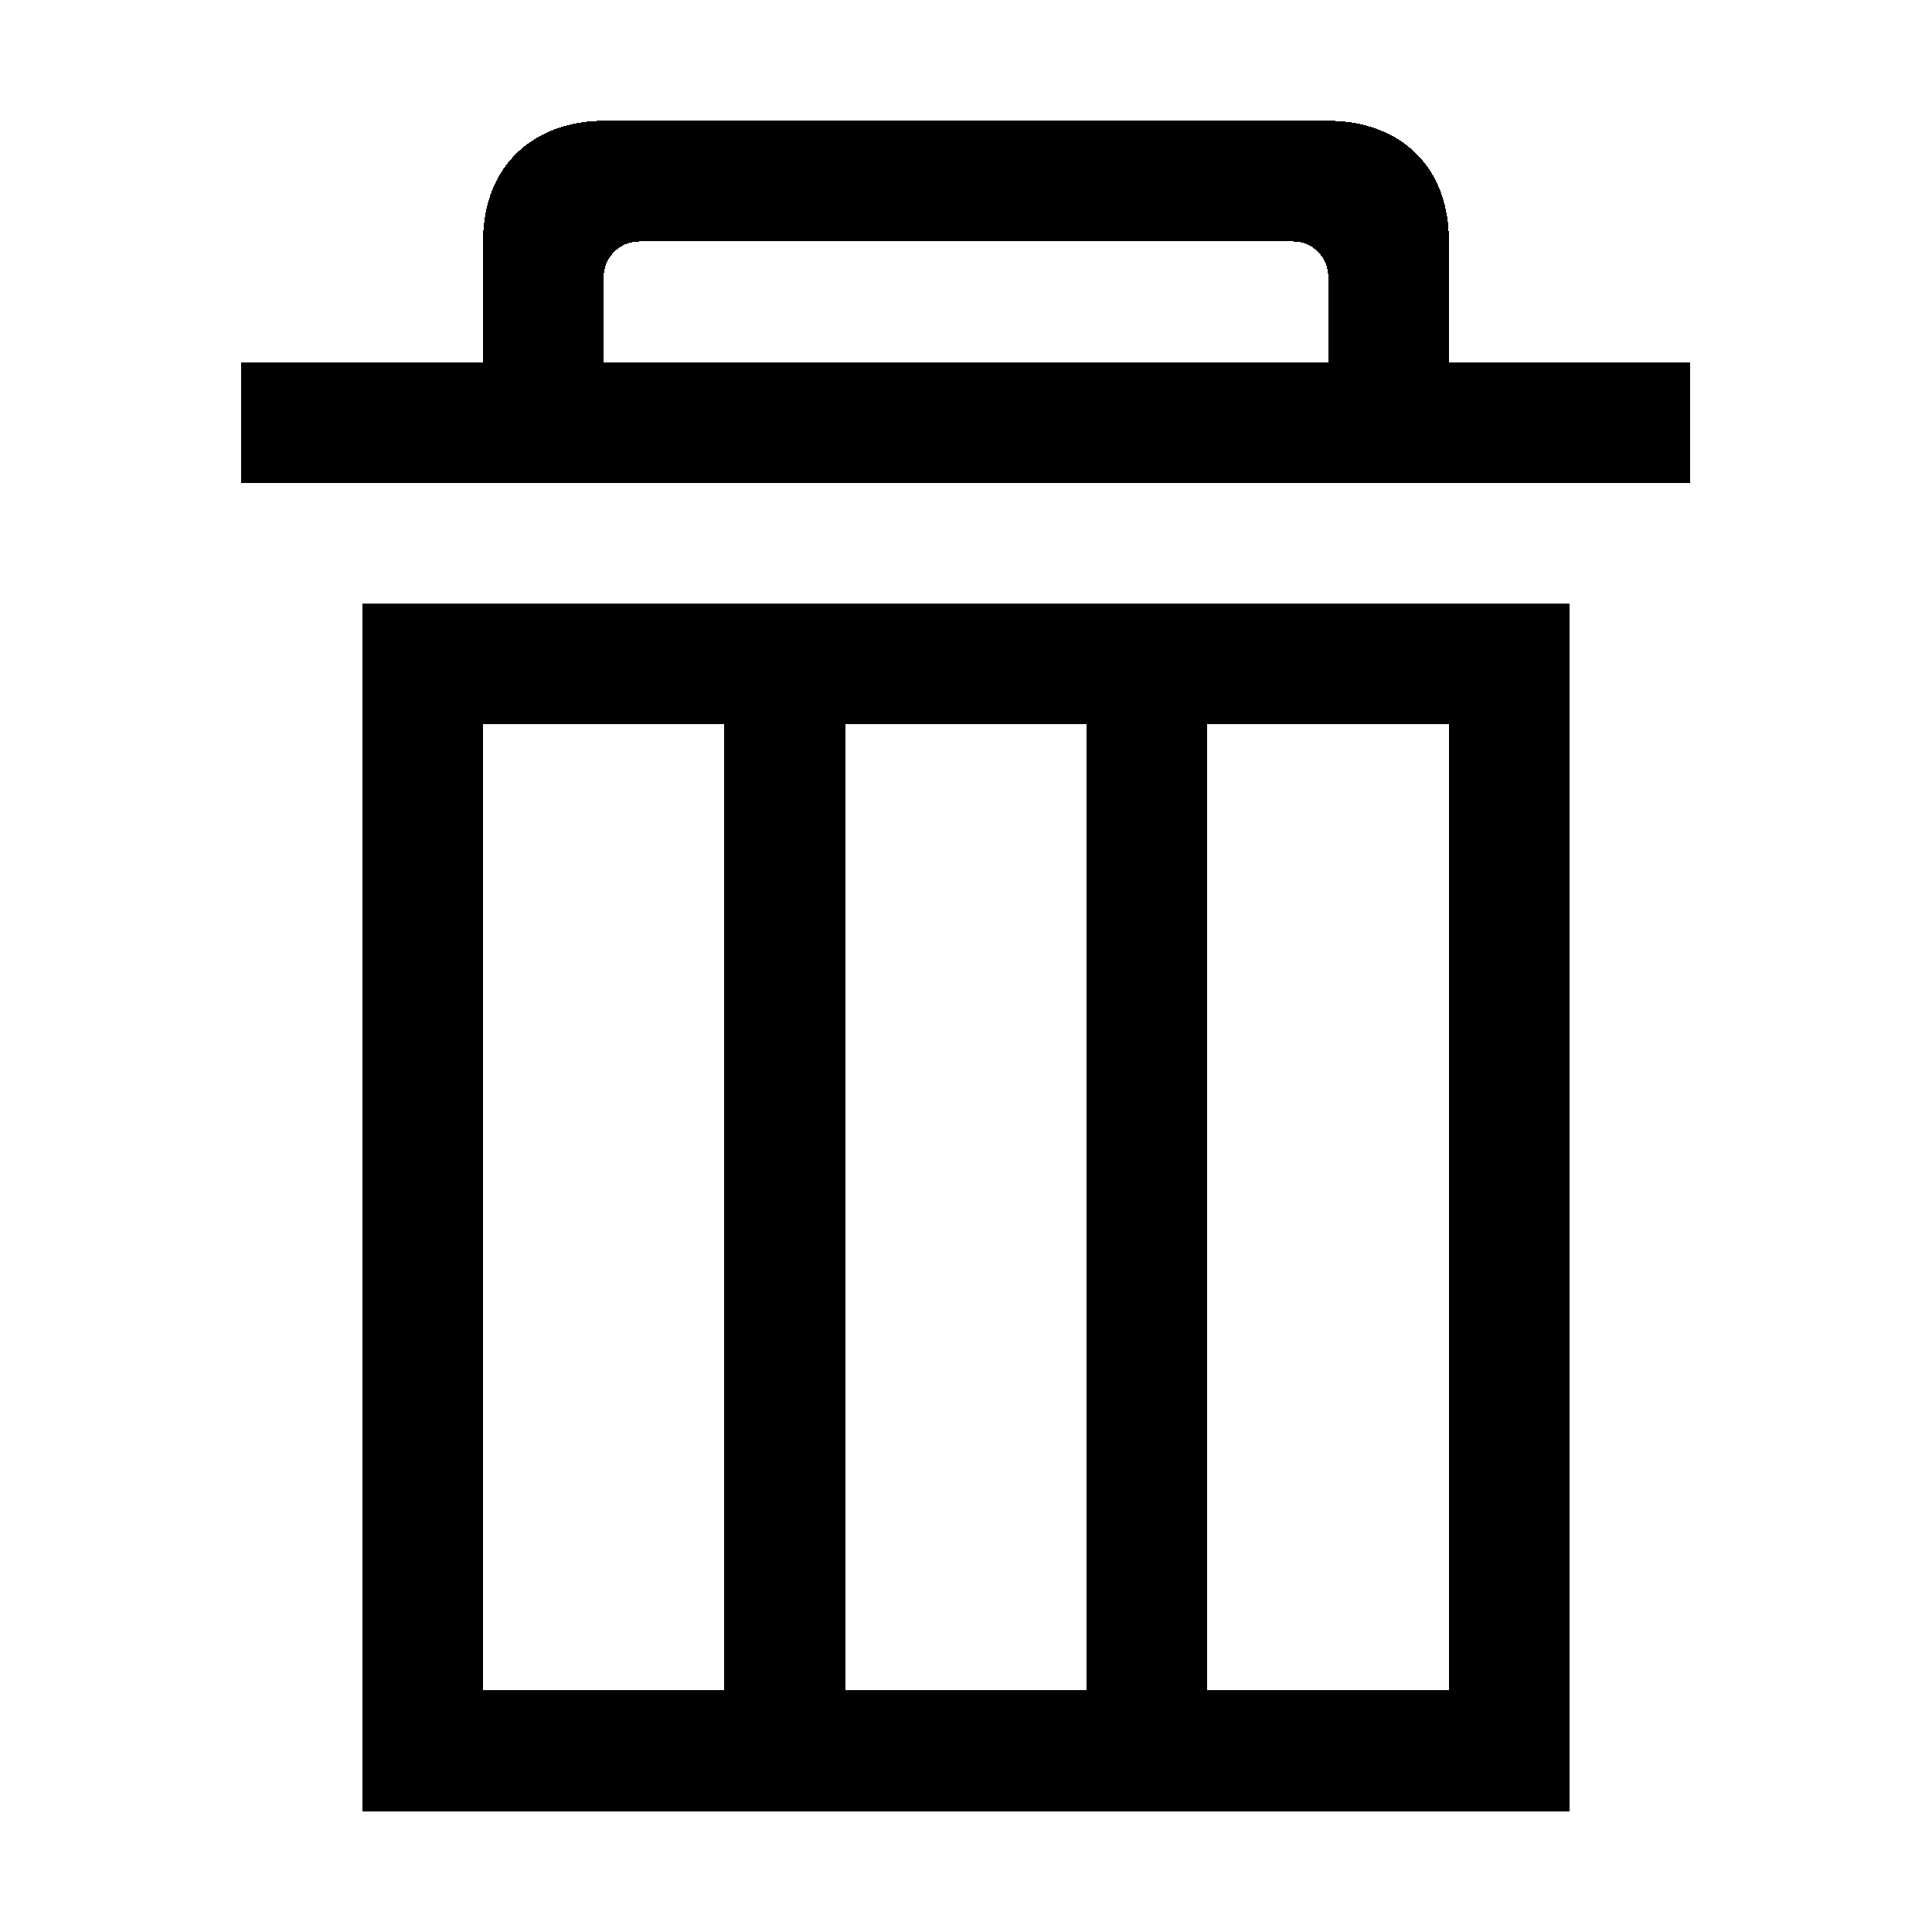
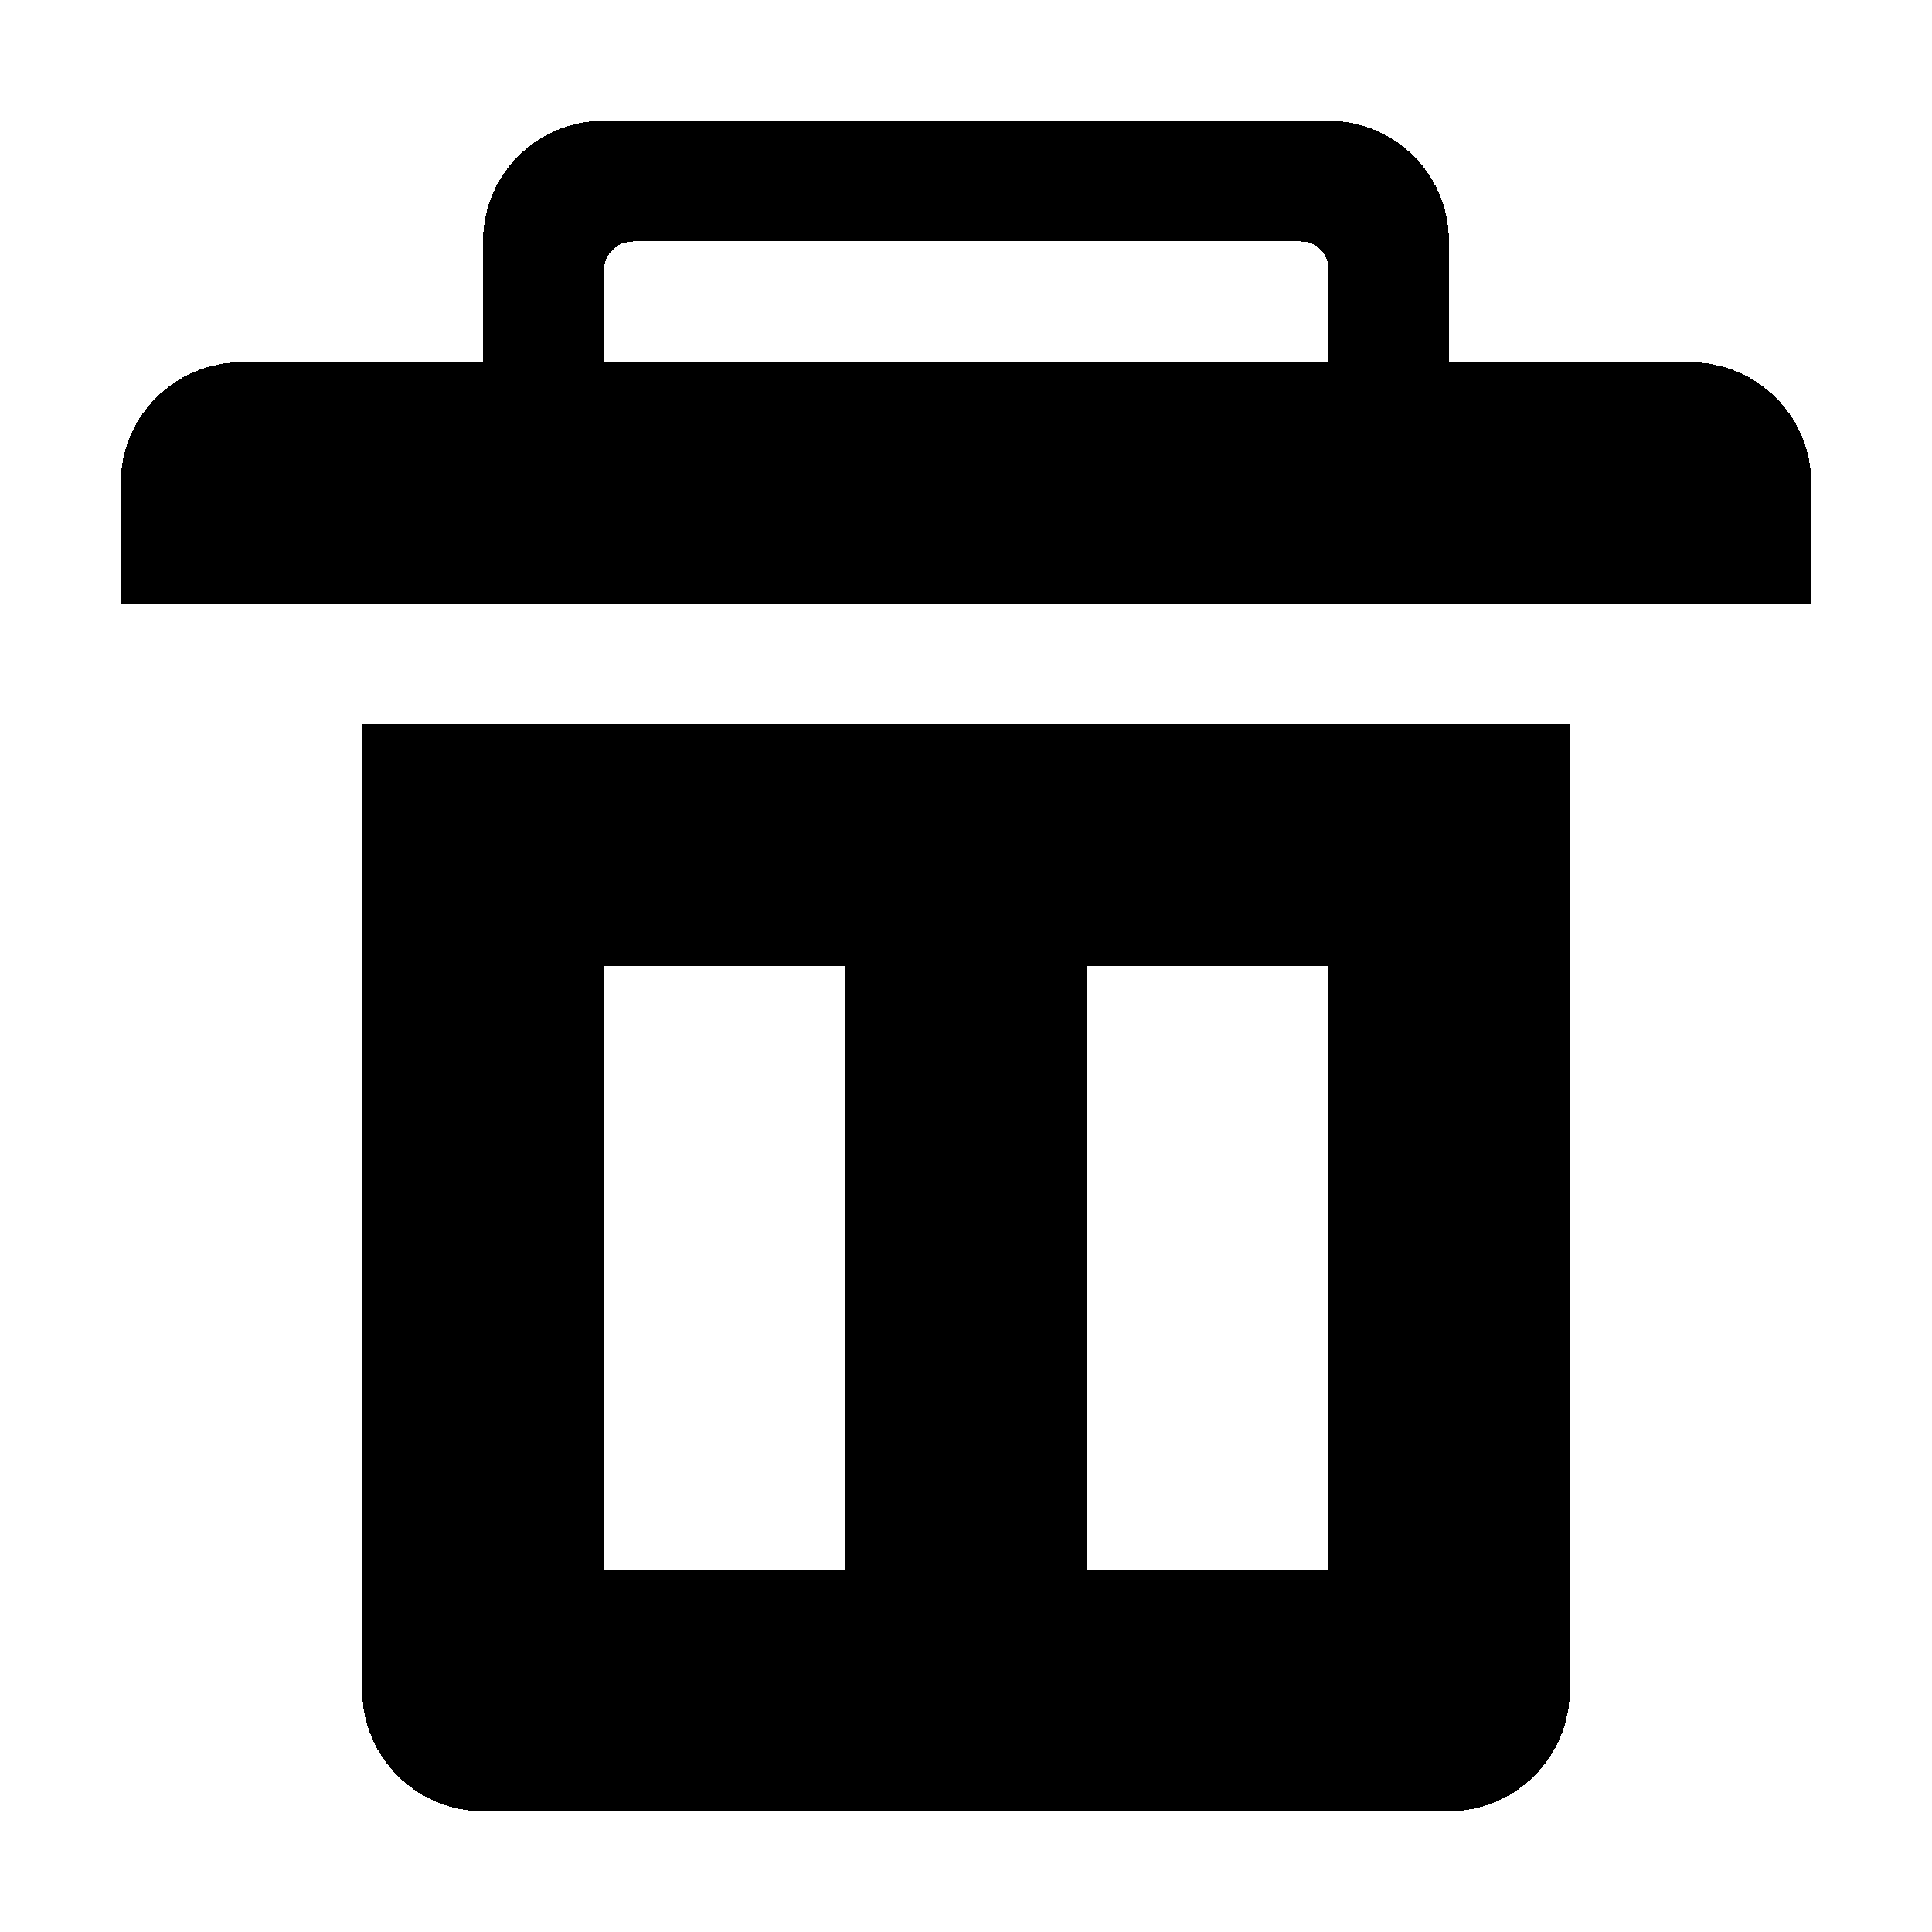
<svg xmlns="http://www.w3.org/2000/svg" xmlns:xlink="http://www.w3.org/1999/xlink" width="16" height="16" id="svg2" version="1.1" shape-rendering="crispEdges">
  <defs id="defs4">
    <linearGradient id="linearGradient5306">
      <stop style="stop-color:#ffffff;stop-opacity:0.099;" offset="0" id="stop5308" />
      <stop style="stop-color:#ffffff;stop-opacity:0;" offset="1" id="stop5310" />
    </linearGradient>
    <linearGradient id="linearGradient5290">
      <stop style="stop-color:#00ffff;stop-opacity:0.098;" offset="0" id="stop5292" />
      <stop id="stop6740" offset="0.5" style="stop-color:#00ff7f;stop-opacity:0.047;" />
      <stop style="stop-color:#00ff00;stop-opacity:0;" offset="1" id="stop5294" />
    </linearGradient>
    <linearGradient id="linearGradient5188">
      <stop style="stop-color:#64b5f6;stop-opacity:0.247;" offset="0" id="stop5198" />
      <stop style="stop-color:#64b5f6;stop-opacity:0;" offset="1" id="stop5192" />
    </linearGradient>
    <linearGradient id="linearGradient3975">
      <stop style="stop-color:#ff5555;stop-opacity:1;" offset="0" id="stop3977" />
    </linearGradient>
    <linearGradient id="linearGradient3969">
      <stop style="stop-color:#87cdde;stop-opacity:1;" offset="0" id="stop3971" />
    </linearGradient>
    <filter id="filter3945" x="0" y="6" width="1.2" style="color-interpolation-filters:sRGB">
      <feDiffuseLighting id="feDiffuseLighting3947" lighting-color="#fdfdfd" surfaceScale="121.495" diffuseConstant="28.448" />
    </filter>
    <filter id="filter3979" style="color-interpolation-filters:sRGB">
      <feFlood flood-opacity="0.2" flood-color="rgb(0,0,0)" result="flood" id="feFlood3981" />
      <feComposite in="flood" in2="SourceGraphic" operator="in" result="composite1" id="feComposite3983" />
      <feGaussianBlur stdDeviation="6" result="blur" id="feGaussianBlur3985" />
      <feOffset dx="0" dy="6" result="offset" id="feOffset3987" />
      <feComposite in="SourceGraphic" in2="offset" operator="over" result="fbSourceGraphic" id="feComposite3989" />
      <feColorMatrix result="fbSourceGraphicAlpha" in="fbSourceGraphic" values="0 0 0 -1 0 0 0 0 -1 0 0 0 0 -1 0 0 0 0 1 0" id="feColorMatrix3991" />
      <feFlood id="feFlood3993" flood-opacity="0.2" flood-color="rgb(0,0,0)" result="flood" in="fbSourceGraphic" />
      <feComposite id="feComposite3995" in2="fbSourceGraphic" in="flood" operator="in" result="composite1" />
      <feGaussianBlur id="feGaussianBlur3997" stdDeviation="6" result="blur" />
      <feOffset id="feOffset3999" dx="0" dy="6" result="offset" />
      <feComposite id="feComposite4001" in2="offset" in="fbSourceGraphic" operator="over" result="composite2" />
    </filter>
    <filter style="color-interpolation-filters:sRGB" id="filter3876">
      <feFlood flood-opacity="0.2" flood-color="rgb(0,0,0)" result="flood" id="feFlood3878" />
      <feComposite in="flood" in2="SourceGraphic" operator="in" result="composite1" id="feComposite3880" />
      <feGaussianBlur stdDeviation="6" result="blur" id="feGaussianBlur3882" />
      <feOffset dx="0" dy="6" result="offset" id="feOffset3884" />
      <feComposite in="SourceGraphic" in2="offset" operator="over" result="fbSourceGraphic" id="feComposite3886" />
      <feColorMatrix result="fbSourceGraphicAlpha" in="fbSourceGraphic" values="0 0 0 -1 0 0 0 0 -1 0 0 0 0 -1 0 0 0 0 1 0" id="feColorMatrix3888" />
      <feFlood id="feFlood3890" flood-opacity="0.397" flood-color="rgb(0,0,0)" result="flood" in="fbSourceGraphic" />
      <feComposite id="feComposite3892" in2="fbSourceGraphic" in="flood" operator="in" result="composite1" />
      <feGaussianBlur id="feGaussianBlur3894" stdDeviation="19.2" result="blur" />
      <feOffset id="feOffset3896" dx="0" dy="6" result="offset" />
      <feComposite id="feComposite3898" in2="offset" in="fbSourceGraphic" operator="over" result="fbSourceGraphic" />
      <feColorMatrix result="fbSourceGraphicAlpha" in="fbSourceGraphic" values="0 0 0 -1 0 0 0 0 -1 0 0 0 0 -1 0 0 0 0 1 0" id="feColorMatrix3900" />
      <feFlood id="feFlood3902" flood-opacity="0.8" flood-color="rgb(0,0,0)" result="flood" in="fbSourceGraphic" />
      <feComposite id="feComposite3904" in2="fbSourceGraphic" in="flood" operator="in" result="composite1" />
      <feGaussianBlur id="feGaussianBlur3906" stdDeviation="19.2" result="blur" />
      <feOffset id="feOffset3908" dx="0" dy="6" result="offset" />
      <feComposite id="feComposite3910" in2="offset" in="fbSourceGraphic" operator="over" result="fbSourceGraphic" />
      <feColorMatrix result="fbSourceGraphicAlpha" in="fbSourceGraphic" values="0 0 0 -1 0 0 0 0 -1 0 0 0 0 -1 0 0 0 0 1 0" id="feColorMatrix3912" />
      <feFlood id="feFlood3914" flood-opacity="0.8" flood-color="rgb(0,0,0)" result="flood" in="fbSourceGraphic" />
      <feComposite id="feComposite3916" in2="fbSourceGraphic" in="flood" operator="in" result="composite1" />
      <feGaussianBlur id="feGaussianBlur3918" stdDeviation="26.1" result="blur" />
      <feOffset id="feOffset3920" dx="0" dy="6" result="offset" />
      <feComposite id="feComposite3922" in2="offset" in="fbSourceGraphic" operator="over" result="fbSourceGraphic" />
      <feColorMatrix result="fbSourceGraphicAlpha" in="fbSourceGraphic" values="0 0 0 -1 0 0 0 0 -1 0 0 0 0 -1 0 0 0 0 1 0" id="feColorMatrix3924" />
      <feFlood id="feFlood3926" flood-opacity="0.8" flood-color="rgb(0,0,0)" result="flood" in="fbSourceGraphic" />
      <feComposite id="feComposite3928" in2="fbSourceGraphic" in="flood" operator="in" result="composite1" />
      <feGaussianBlur id="feGaussianBlur3930" stdDeviation="35.7" result="blur" />
      <feOffset id="feOffset3932" dx="0" dy="6" result="offset" />
      <feComposite id="feComposite3934" in2="offset" in="fbSourceGraphic" operator="over" result="fbSourceGraphic" />
      <feColorMatrix result="fbSourceGraphicAlpha" in="fbSourceGraphic" values="0 0 0 -1 0 0 0 0 -1 0 0 0 0 -1 0 0 0 0 1 0" id="feColorMatrix3936" />
      <feFlood id="feFlood3938" flood-opacity="0.8" flood-color="rgb(0,0,0)" result="flood" in="fbSourceGraphic" />
      <feComposite id="feComposite3940" in2="fbSourceGraphic" in="flood" operator="in" result="composite1" />
      <feGaussianBlur id="feGaussianBlur3942" stdDeviation="6" result="blur" />
      <feOffset id="feOffset3944" dx="0" dy="6" result="offset" />
      <feComposite id="feComposite3946" in2="offset" in="fbSourceGraphic" operator="over" result="fbSourceGraphic" />
      <feColorMatrix result="fbSourceGraphicAlpha" in="fbSourceGraphic" values="0 0 0 -1 0 0 0 0 -1 0 0 0 0 -1 0 0 0 0 1 0" id="feColorMatrix3948" />
      <feFlood id="feFlood3950" flood-opacity="0.8" flood-color="rgb(0,0,0)" result="flood" in="fbSourceGraphic" />
      <feComposite id="feComposite3952" in2="fbSourceGraphic" in="flood" operator="in" result="composite1" />
      <feGaussianBlur id="feGaussianBlur3954" stdDeviation="21.7" result="blur" />
      <feOffset id="feOffset3956" dx="0" dy="6" result="offset" />
      <feComposite id="feComposite3958" in2="offset" in="fbSourceGraphic" operator="over" result="fbSourceGraphic" />
      <feColorMatrix result="fbSourceGraphicAlpha" in="fbSourceGraphic" values="0 0 0 -1 0 0 0 0 -1 0 0 0 0 -1 0 0 0 0 1 0" id="feColorMatrix3960" />
      <feFlood id="feFlood3962" flood-opacity="0.8" flood-color="rgb(0,0,0)" result="flood" in="fbSourceGraphic" />
      <feComposite id="feComposite3964" in2="fbSourceGraphic" in="flood" operator="in" result="composite1" />
      <feGaussianBlur id="feGaussianBlur3966" stdDeviation="21.7" result="blur" />
      <feOffset id="feOffset3968" dx="0" dy="1.9" result="offset" />
      <feComposite id="feComposite3970" in2="offset" in="fbSourceGraphic" operator="over" result="fbSourceGraphic" />
      <feColorMatrix result="fbSourceGraphicAlpha" in="fbSourceGraphic" values="0 0 0 -1 0 0 0 0 -1 0 0 0 0 -1 0 0 0 0 1 0" id="feColorMatrix3972" />
      <feFlood id="feFlood3974" flood-opacity="0.8" flood-color="rgb(0,0,0)" result="flood" in="fbSourceGraphic" />
      <feComposite id="feComposite3976" in2="fbSourceGraphic" in="flood" operator="in" result="composite1" />
      <feGaussianBlur id="feGaussianBlur3978" stdDeviation="21.7" result="blur" />
      <feOffset id="feOffset3980" dx="3.6" dy="1.9" result="offset" />
      <feComposite id="feComposite3982" in2="offset" in="fbSourceGraphic" operator="over" result="fbSourceGraphic" />
      <feColorMatrix result="fbSourceGraphicAlpha" in="fbSourceGraphic" values="0 0 0 -1 0 0 0 0 -1 0 0 0 0 -1 0 0 0 0 1 0" id="feColorMatrix3984" />
      <feFlood id="feFlood3986" flood-opacity="0.8" flood-color="rgb(0,0,0)" result="flood" in="fbSourceGraphic" />
      <feComposite id="feComposite3988" in2="fbSourceGraphic" in="flood" operator="in" result="composite1" />
      <feGaussianBlur id="feGaussianBlur3990" stdDeviation="21.7" result="blur" />
      <feOffset id="feOffset3992" dx="9.6" dy="1.9" result="offset" />
      <feComposite id="feComposite3994" in2="offset" in="fbSourceGraphic" operator="over" result="fbSourceGraphic" />
      <feColorMatrix result="fbSourceGraphicAlpha" in="fbSourceGraphic" values="0 0 0 -1 0 0 0 0 -1 0 0 0 0 -1 0 0 0 0 1 0" id="feColorMatrix3996" />
      <feFlood id="feFlood3998" flood-opacity="0.8" flood-color="rgb(0,0,0)" result="flood" in="fbSourceGraphic" />
      <feComposite id="feComposite4000" in2="fbSourceGraphic" in="flood" operator="in" result="composite1" />
      <feGaussianBlur id="feGaussianBlur4002" stdDeviation="21.7" result="blur" />
      <feOffset id="feOffset4004" dx="1.2" dy="1.9" result="offset" />
      <feComposite id="feComposite4006" in2="offset" in="fbSourceGraphic" operator="over" result="fbSourceGraphic" />
      <feColorMatrix result="fbSourceGraphicAlpha" in="fbSourceGraphic" values="0 0 0 -1 0 0 0 0 -1 0 0 0 0 -1 0 0 0 0 1 0" id="feColorMatrix4008" />
      <feFlood id="feFlood4010" flood-opacity="0.8" flood-color="rgb(0,0,0)" result="flood" in="fbSourceGraphic" />
      <feComposite id="feComposite4012" in2="fbSourceGraphic" in="flood" operator="in" result="composite1" />
      <feGaussianBlur id="feGaussianBlur4014" stdDeviation="21.7" result="blur" />
      <feOffset id="feOffset4016" dx="-1.4" dy="1.9" result="offset" />
      <feComposite id="feComposite4018" in2="offset" in="fbSourceGraphic" operator="over" result="fbSourceGraphic" />
      <feColorMatrix result="fbSourceGraphicAlpha" in="fbSourceGraphic" values="0 0 0 -1 0 0 0 0 -1 0 0 0 0 -1 0 0 0 0 1 0" id="feColorMatrix4020" />
      <feFlood id="feFlood4022" flood-opacity="0.8" flood-color="rgb(0,0,0)" result="flood" in="fbSourceGraphic" />
      <feComposite id="feComposite4024" in2="fbSourceGraphic" in="flood" operator="in" result="composite1" />
      <feGaussianBlur id="feGaussianBlur4026" stdDeviation="21.7" result="blur" />
      <feOffset id="feOffset4028" dx="0.3" dy="1.9" result="offset" />
      <feComposite id="feComposite4030" in2="offset" in="fbSourceGraphic" operator="over" result="fbSourceGraphic" />
      <feColorMatrix result="fbSourceGraphicAlpha" in="fbSourceGraphic" values="0 0 0 -1 0 0 0 0 -1 0 0 0 0 -1 0 0 0 0 1 0" id="feColorMatrix4032" />
      <feFlood id="feFlood4034" flood-opacity="0.8" flood-color="rgb(0,0,0)" result="flood" in="fbSourceGraphic" />
      <feComposite id="feComposite4036" in2="fbSourceGraphic" in="flood" operator="in" result="composite1" />
      <feGaussianBlur id="feGaussianBlur4038" stdDeviation="21.7" result="blur" />
      <feOffset id="feOffset4040" dx="-8.04912e-16" dy="1.9" result="offset" />
      <feComposite id="feComposite4042" in2="offset" in="fbSourceGraphic" operator="over" result="fbSourceGraphic" />
      <feColorMatrix result="fbSourceGraphicAlpha" in="fbSourceGraphic" values="0 0 0 -1 0 0 0 0 -1 0 0 0 0 -1 0 0 0 0 1 0" id="feColorMatrix4044" />
      <feFlood id="feFlood4046" flood-opacity="0.8" flood-color="rgb(0,0,0)" result="flood" in="fbSourceGraphic" />
      <feComposite id="feComposite4048" in2="fbSourceGraphic" in="flood" operator="in" result="composite1" />
      <feGaussianBlur id="feGaussianBlur4050" stdDeviation="21.7" result="blur" />
      <feOffset id="feOffset4052" dx="-8.04912e-16" dy="3.6" result="offset" />
      <feComposite id="feComposite4054" in2="offset" in="fbSourceGraphic" operator="over" result="fbSourceGraphic" />
      <feColorMatrix result="fbSourceGraphicAlpha" in="fbSourceGraphic" values="0 0 0 -1 0 0 0 0 -1 0 0 0 0 -1 0 0 0 0 1 0" id="feColorMatrix4056" />
      <feFlood id="feFlood4058" flood-opacity="0.8" flood-color="rgb(0,0,0)" result="flood" in="fbSourceGraphic" />
      <feComposite id="feComposite4060" in2="fbSourceGraphic" in="flood" operator="in" result="composite1" />
      <feGaussianBlur id="feGaussianBlur4062" stdDeviation="6" result="blur" />
      <feOffset id="feOffset4064" dx="-8.04912e-16" dy="3.6" result="offset" />
      <feComposite id="feComposite4066" in2="offset" in="fbSourceGraphic" operator="over" result="fbSourceGraphic" />
      <feColorMatrix result="fbSourceGraphicAlpha" in="fbSourceGraphic" values="0 0 0 -1 0 0 0 0 -1 0 0 0 0 -1 0 0 0 0 1 0" id="feColorMatrix4080" />
      <feFlood id="feFlood4082" flood-opacity="0.8" flood-color="rgb(0,0,0)" result="flood" in="fbSourceGraphic" />
      <feComposite id="feComposite4084" in2="fbSourceGraphic" in="flood" operator="in" result="composite1" />
      <feGaussianBlur id="feGaussianBlur4086" stdDeviation="6" result="blur" />
      <feOffset id="feOffset4088" dx="-8.04912e-16" dy="3.6" result="offset" />
      <feComposite id="feComposite4090" in2="offset" in="fbSourceGraphic" operator="over" result="fbSourceGraphic" />
      <feColorMatrix result="fbSourceGraphicAlpha" in="fbSourceGraphic" values="0 0 0 -1 0 0 0 0 -1 0 0 0 0 -1 0 0 0 0 1 0" id="feColorMatrix4092" />
      <feFlood id="feFlood4094" flood-opacity="0.8" flood-color="rgb(0,0,0)" result="flood" in="fbSourceGraphic" />
      <feComposite id="feComposite4096" in2="fbSourceGraphic" in="flood" operator="in" result="composite1" />
      <feGaussianBlur id="feGaussianBlur4098" stdDeviation="6" result="blur" />
      <feOffset id="feOffset4100" dx="-8.04912e-16" dy="7.7" result="offset" />
      <feComposite id="feComposite4102" in2="offset" in="fbSourceGraphic" operator="over" result="fbSourceGraphic" />
      <feColorMatrix result="fbSourceGraphicAlpha" in="fbSourceGraphic" values="0 0 0 -1 0 0 0 0 -1 0 0 0 0 -1 0 0 0 0 1 0" id="feColorMatrix4104" />
      <feFlood id="feFlood4106" flood-opacity="0.8" flood-color="rgb(0,0,0)" result="flood" in="fbSourceGraphic" />
      <feComposite id="feComposite4108" in2="fbSourceGraphic" in="flood" operator="in" result="composite1" />
      <feGaussianBlur id="feGaussianBlur4110" stdDeviation="6" result="blur" />
      <feOffset id="feOffset4112" dx="-8.04912e-16" dy="11.6" result="offset" />
      <feComposite id="feComposite4114" in2="offset" in="fbSourceGraphic" operator="over" result="fbSourceGraphic" />
      <feColorMatrix result="fbSourceGraphicAlpha" in="fbSourceGraphic" values="0 0 0 -1 0 0 0 0 -1 0 0 0 0 -1 0 0 0 0 1 0" id="feColorMatrix4116" />
      <feFlood id="feFlood4118" flood-opacity="0.5" flood-color="rgb(0,0,0)" result="flood" in="fbSourceGraphic" />
      <feComposite id="feComposite4120" in2="fbSourceGraphic" in="flood" operator="in" result="composite1" />
      <feGaussianBlur id="feGaussianBlur4122" stdDeviation="6" result="blur" />
      <feOffset id="feOffset4124" dx="-8.04912e-16" dy="11.6" result="offset" />
      <feComposite id="feComposite4126" in2="offset" in="fbSourceGraphic" operator="over" result="fbSourceGraphic" />
      <feColorMatrix result="fbSourceGraphicAlpha" in="fbSourceGraphic" values="0 0 0 -1 0 0 0 0 -1 0 0 0 0 -1 0 0 0 0 1 0" id="feColorMatrix4128" />
      <feFlood id="feFlood4130" flood-opacity="0.3" flood-color="rgb(0,0,0)" result="flood" in="fbSourceGraphic" />
      <feComposite id="feComposite4132" in2="fbSourceGraphic" in="flood" operator="in" result="composite1" />
      <feGaussianBlur id="feGaussianBlur4134" stdDeviation="6" result="blur" />
      <feOffset id="feOffset4136" dx="-8.04912e-16" dy="11.6" result="offset" />
      <feComposite id="feComposite4138" in2="offset" in="fbSourceGraphic" operator="over" result="fbSourceGraphic" />
      <feColorMatrix result="fbSourceGraphicAlpha" in="fbSourceGraphic" values="0 0 0 -1 0 0 0 0 -1 0 0 0 0 -1 0 0 0 0 1 0" id="feColorMatrix4140" />
      <feFlood id="feFlood4142" flood-opacity="0.2" flood-color="rgb(0,0,0)" result="flood" in="fbSourceGraphic" />
      <feComposite id="feComposite4144" in2="fbSourceGraphic" in="flood" operator="in" result="composite1" />
      <feGaussianBlur id="feGaussianBlur4146" stdDeviation="6" result="blur" />
      <feOffset id="feOffset4148" dx="-8.04912e-16" dy="11.6" result="offset" />
      <feComposite id="feComposite4150" in2="offset" in="fbSourceGraphic" operator="over" result="fbSourceGraphic" />
      <feColorMatrix result="fbSourceGraphicAlpha" in="fbSourceGraphic" values="0 0 0 -1 0 0 0 0 -1 0 0 0 0 -1 0 0 0 0 1 0" id="feColorMatrix4152" />
      <feFlood id="feFlood4154" flood-opacity="0.2" flood-color="rgb(0,0,0)" result="flood" in="fbSourceGraphic" />
      <feComposite id="feComposite4156" in2="fbSourceGraphic" in="flood" operator="in" result="composite1" />
      <feGaussianBlur id="feGaussianBlur4158" stdDeviation="6" result="blur" />
      <feOffset id="feOffset4160" dx="-8.04912e-16" dy="11.6" result="offset" />
      <feComposite id="feComposite4162" in2="offset" in="fbSourceGraphic" operator="over" result="fbSourceGraphic" />
      <feColorMatrix result="fbSourceGraphicAlpha" in="fbSourceGraphic" values="0 0 0 -1 0 0 0 0 -1 0 0 0 0 -1 0 0 0 0 1 0" id="feColorMatrix4164" />
      <feFlood id="feFlood4166" flood-opacity="0.2" flood-color="rgb(0,0,0)" result="flood" in="fbSourceGraphic" />
      <feComposite id="feComposite4168" in2="fbSourceGraphic" in="flood" operator="in" result="composite1" />
      <feGaussianBlur id="feGaussianBlur4170" stdDeviation="6" result="blur" />
      <feOffset id="feOffset4172" dx="-8.04912e-16" dy="6" result="offset" />
      <feComposite id="feComposite4174" in2="offset" in="fbSourceGraphic" operator="over" result="composite2" />
    </filter>
    <filter id="filter4522" style="color-interpolation-filters:sRGB">
      <feGaussianBlur stdDeviation="3" id="feGaussianBlur4524" />
      <feColorMatrix result="fbSourceGraphic" values="1 0 0 0 0 0 1 0 0 0 0 0 1 0 0 0 0 0 6 -2.5 " id="feColorMatrix4526" />
    </filter>
    <filter id="filter4576" style="color-interpolation-filters:sRGB">
      <feGaussianBlur stdDeviation="3" id="feGaussianBlur4578" />
      <feColorMatrix result="fbSourceGraphic" values="1 0 0 0 0 0 1 0 0 0 0 0 1 0 0 0 0 0 6 -2.5 " id="feColorMatrix4580" />
    </filter>
    <filter id="filter4576-0" style="color-interpolation-filters:sRGB">
      <feGaussianBlur stdDeviation="3" id="feGaussianBlur4578-8" />
      <feColorMatrix result="fbSourceGraphic" values="1 0 0 0 0 0 1 0 0 0 0 0 1 0 0 0 0 0 6 -2.5 " id="feColorMatrix4580-0" />
    </filter>
    <filter id="filter4576-0-0" style="color-interpolation-filters:sRGB">
      <feGaussianBlur stdDeviation="3" id="feGaussianBlur4578-8-5" />
      <feColorMatrix result="fbSourceGraphic" values="1 0 0 0 0 0 1 0 0 0 0 0 1 0 0 0 0 0 6 -2.5 " id="feColorMatrix4580-0-2" />
    </filter>
    <filter id="filter4576-0-0-4" style="color-interpolation-filters:sRGB">
      <feGaussianBlur stdDeviation="3" id="feGaussianBlur4578-8-5-2" />
      <feColorMatrix result="fbSourceGraphic" values="1 0 0 0 0 0 1 0 0 0 0 0 1 0 0 0 0 0 6 -2.5 " id="feColorMatrix4580-0-2-7" />
    </filter>
    <radialGradient xlink:href="#linearGradient5306" id="radialGradient5296" cx="9" cy="1032.112" fx="9" fy="1032.112" r="10.125" gradientUnits="userSpaceOnUse" gradientTransform="matrix(1.944444,0,0,1.944447,-13.5625,-977.5881)" />
    <linearGradient xlink:href="#linearGradient5306" id="linearGradient5312" x1="-15.75" y1="1029.3" x2="23.625" y2="1029.3" gradientUnits="userSpaceOnUse" />
    <linearGradient id="linearGradient3783-1">
      <stop id="stop3785-2" offset="0" style="stop-color:#1e94d3;stop-opacity:1;" />
      <stop style="stop-color:#1e94d3;stop-opacity:1;" offset="1" id="stop3803-6" />
    </linearGradient>
    <linearGradient gradientUnits="userSpaceOnUse" y2="50" x2="30" y1="90" x1="-10" id="linearGradient3827-7" xlink:href="#linearGradient3783-1" />
    <linearGradient gradientUnits="userSpaceOnUse" y2="50" x2="30" y1="90" x1="-10" id="linearGradient3827" xlink:href="#linearGradient3783" />
    <linearGradient id="linearGradient3783">
      <stop id="stop3785" offset="0" style="stop-color:#1e94d3;stop-opacity:1;" />
      <stop style="stop-color:#1e94d3;stop-opacity:1;" offset="1" id="stop3803" />
    </linearGradient>
    <linearGradient id="linearGradient3821">
      <stop id="stop3823" offset="0" style="stop-color:#37aee2;stop-opacity:1;" />
      <stop id="stop3825" offset="1" style="stop-color:#1e96c8;stop-opacity:1;" />
    </linearGradient>
    <linearGradient id="linearGradient3829">
      <stop style="stop-color:#1f96d4;stop-opacity:1;" offset="0" id="stop3831" />
      <stop style="stop-color:#37aee2;stop-opacity:1;" offset="1" id="stop3833" />
    </linearGradient>
    <linearGradient id="linearGradient3877">
      <stop id="stop3879" offset="0" style="stop-color:#eff7fc;stop-opacity:1;" />
      <stop id="stop3881" offset="1" style="stop-color:#ffffff;stop-opacity:1;" />
    </linearGradient>
    <linearGradient id="linearGradient3689">
      <stop id="stop3691" offset="0" style="stop-color:#f68000;stop-opacity:1;" />
      <stop id="stop3693" offset="1" style="stop-color:#fd9800;stop-opacity:1;" />
    </linearGradient>
    <linearGradient id="linearGradient3675">
      <stop id="stop3677" offset="0" style="stop-color:#ffb900;stop-opacity:1;" />
      <stop id="stop3679" offset="1" style="stop-color:#ffd76b;stop-opacity:1;" />
    </linearGradient>
    <linearGradient y2="463.262" x2="412.23" y1="461.921" x1="-113.893" gradientUnits="userSpaceOnUse" id="linearGradient3840" xlink:href="#linearGradient3675" />
    <linearGradient id="linearGradient3634">
      <stop style="stop-color:#7a8288;stop-opacity:1;" offset="0" id="stop3636" />
      <stop id="stop3638" offset="0.076" style="stop-color:#9fa3a7;stop-opacity:1;" />
      <stop style="stop-color:#7d858b;stop-opacity:1;" offset="1" id="stop3640" />
    </linearGradient>
    <linearGradient y2="12.703" x2="151.346" y1="-0.642" x1="107.209" gradientTransform="matrix(0.2822222,0,0,0.2822222,-0.1398399,-0.01181449)" gradientUnits="userSpaceOnUse" id="linearGradient3838" xlink:href="#linearGradient3634" />
    <linearGradient id="linearGradient3712">
      <stop id="stop3714" offset="0" style="stop-color:#a1abb2;stop-opacity:1;" />
      <stop style="stop-color:#eaeced;stop-opacity:1;" offset="0.148" id="stop3720" />
      <stop id="stop3716" offset="1" style="stop-color:#c6ccd0;stop-opacity:1;" />
    </linearGradient>
    <linearGradient y2="27.389" x2="164.759" y1="12.641" x1="104.886" gradientUnits="userSpaceOnUse" id="linearGradient3836" xlink:href="#linearGradient3712" />
    <linearGradient id="linearGradient3702">
      <stop id="stop3704" offset="0" style="stop-color:#7a8288;stop-opacity:1;" />
      <stop style="stop-color:#9fa3a7;stop-opacity:1;" offset="0.529" id="stop3710" />
      <stop id="stop3706" offset="1" style="stop-color:#7d858b;stop-opacity:1;" />
    </linearGradient>
    <linearGradient y2="268.415" x2="334.031" y1="252.484" x1="18.875" gradientUnits="userSpaceOnUse" id="linearGradient3834" xlink:href="#linearGradient3702" />
    <linearGradient id="linearGradient3626">
      <stop style="stop-color:#a1abb2;stop-opacity:1;" offset="0" id="stop3628" />
      <stop id="stop3630" offset="0.083" style="stop-color:#eaeced;stop-opacity:1;" />
      <stop style="stop-color:#c6ccd0;stop-opacity:1;" offset="1" id="stop3632" />
    </linearGradient>
    <linearGradient y2="290.7" x2="278.432" y1="228.6" x1="44.104" gradientUnits="userSpaceOnUse" id="linearGradient3832" xlink:href="#linearGradient3626" />
    <linearGradient id="linearGradient3646">
      <stop id="stop3648" offset="0" style="stop-color:#f48200;stop-opacity:0;" />
      <stop style="stop-color:#f48200;stop-opacity:0.728;" offset="0.589" id="stop3654" />
      <stop id="stop3658" offset="0.816" style="stop-color:#cc5f00;stop-opacity:1;" />
      <stop id="stop3650" offset="1" style="stop-color:#a43d00;stop-opacity:1;" />
    </linearGradient>
    <linearGradient y2="55.356" x2="261.622" y1="70.105" x1="115.202" gradientUnits="userSpaceOnUse" id="linearGradient3830" xlink:href="#linearGradient3646" />
    <linearGradient id="linearGradient3668">
      <stop style="stop-color:#9b4400;stop-opacity:1;" offset="0" id="stop3670" />
      <stop style="stop-color:#e56300;stop-opacity:1;" offset="1" id="stop3672" />
    </linearGradient>
    <linearGradient y2="108.988" x2="93.522" y1="102.284" x1="64.751" gradientUnits="userSpaceOnUse" id="linearGradient3828" xlink:href="#linearGradient3668" />
    <linearGradient id="linearGradient3649">
      <stop id="stop3651" offset="0" style="stop-color:#e26400;stop-opacity:1;" />
      <stop id="stop3653" offset="1" style="stop-color:#ffb900;stop-opacity:1;" />
    </linearGradient>
    <linearGradient y2="125.316" x2="44.376" y1="100.342" x1="40.775" gradientTransform="matrix(1,0,0,1.020233,0,-1.423461)" gradientUnits="userSpaceOnUse" id="linearGradient3826" xlink:href="#linearGradient3649" />
    <linearGradient id="linearGradient3689-2">
      <stop id="stop3691-2" offset="0" style="stop-color:#f68000;stop-opacity:1;" />
      <stop id="stop3693-3" offset="1" style="stop-color:#fd9800;stop-opacity:1;" />
    </linearGradient>
    <linearGradient id="linearGradient3675-8">
      <stop id="stop3677-4" offset="0" style="stop-color:#ffb900;stop-opacity:1;" />
      <stop id="stop3679-7" offset="1" style="stop-color:#ffd76b;stop-opacity:1;" />
    </linearGradient>
    <linearGradient y2="463.262" x2="412.23" y1="461.921" x1="-113.893" gradientUnits="userSpaceOnUse" id="linearGradient3840-4" xlink:href="#linearGradient3675-8" />
    <linearGradient id="linearGradient3634-7">
      <stop style="stop-color:#7a8288;stop-opacity:1;" offset="0" id="stop3636-4" />
      <stop id="stop3638-6" offset="0.076" style="stop-color:#9fa3a7;stop-opacity:1;" />
      <stop style="stop-color:#7d858b;stop-opacity:1;" offset="1" id="stop3640-9" />
    </linearGradient>
    <linearGradient y2="12.703" x2="151.346" y1="-0.642" x1="107.209" gradientTransform="matrix(0.2822222,0,0,0.2822222,-0.1398399,-0.01181449)" gradientUnits="userSpaceOnUse" id="linearGradient3838-1" xlink:href="#linearGradient3634-7" />
    <linearGradient id="linearGradient3712-7">
      <stop id="stop3714-7" offset="0" style="stop-color:#a1abb2;stop-opacity:1;" />
      <stop style="stop-color:#eaeced;stop-opacity:1;" offset="0.148" id="stop3720-2" />
      <stop id="stop3716-3" offset="1" style="stop-color:#c6ccd0;stop-opacity:1;" />
    </linearGradient>
    <linearGradient y2="27.389" x2="164.759" y1="12.641" x1="104.886" gradientUnits="userSpaceOnUse" id="linearGradient3836-7" xlink:href="#linearGradient3712-7" />
    <linearGradient id="linearGradient3702-3">
      <stop id="stop3704-5" offset="0" style="stop-color:#7a8288;stop-opacity:1;" />
      <stop style="stop-color:#9fa3a7;stop-opacity:1;" offset="0.529" id="stop3710-4" />
      <stop id="stop3706-4" offset="1" style="stop-color:#7d858b;stop-opacity:1;" />
    </linearGradient>
    <linearGradient y2="268.415" x2="334.031" y1="252.484" x1="18.875" gradientUnits="userSpaceOnUse" id="linearGradient3834-9" xlink:href="#linearGradient3702-3" />
    <linearGradient id="linearGradient3626-6">
      <stop style="stop-color:#a1abb2;stop-opacity:1;" offset="0" id="stop3628-0" />
      <stop id="stop3630-5" offset="0.083" style="stop-color:#eaeced;stop-opacity:1;" />
      <stop style="stop-color:#c6ccd0;stop-opacity:1;" offset="1" id="stop3632-7" />
    </linearGradient>
    <linearGradient y2="290.7" x2="278.432" y1="228.6" x1="44.104" gradientUnits="userSpaceOnUse" id="linearGradient3832-3" xlink:href="#linearGradient3626-6" />
    <linearGradient id="linearGradient3646-6">
      <stop id="stop3648-6" offset="0" style="stop-color:#f48200;stop-opacity:0;" />
      <stop style="stop-color:#f48200;stop-opacity:0.728;" offset="0.589" id="stop3654-6" />
      <stop id="stop3658-4" offset="0.816" style="stop-color:#cc5f00;stop-opacity:1;" />
      <stop id="stop3650-0" offset="1" style="stop-color:#a43d00;stop-opacity:1;" />
    </linearGradient>
    <linearGradient y2="55.356" x2="261.622" y1="70.105" x1="115.202" gradientUnits="userSpaceOnUse" id="linearGradient3830-6" xlink:href="#linearGradient3646-6" />
    <linearGradient id="linearGradient3668-5">
      <stop style="stop-color:#9b4400;stop-opacity:1;" offset="0" id="stop3670-3" />
      <stop style="stop-color:#e56300;stop-opacity:1;" offset="1" id="stop3672-2" />
    </linearGradient>
    <linearGradient y2="108.988" x2="93.522" y1="102.284" x1="64.751" gradientUnits="userSpaceOnUse" id="linearGradient3828-1" xlink:href="#linearGradient3668-5" />
    <linearGradient id="linearGradient3649-3">
      <stop id="stop3651-9" offset="0" style="stop-color:#e26400;stop-opacity:1;" />
      <stop id="stop3653-7" offset="1" style="stop-color:#ffb900;stop-opacity:1;" />
    </linearGradient>
    <linearGradient y2="125.316" x2="44.376" y1="100.342" x1="40.775" gradientTransform="matrix(1,0,0,1.020233,0,-1.423461)" gradientUnits="userSpaceOnUse" id="linearGradient3826-1" xlink:href="#linearGradient3649-3" />
    <linearGradient id="linearGradient2460" y2="44.984" gradientUnits="userSpaceOnUse" x2="19.36" y1="21.031" x1="19.245">
      <stop id="stop3602" style="stop-color:#fafafa;stop-opacity:1;" offset="0" />
      <stop id="stop3604" style="stop-color:#f0f0f0;stop-opacity:1;" offset="1" />
    </linearGradient>
    <linearGradient xlink:href="#linearGradient2460" id="linearGradient3157" gradientUnits="userSpaceOnUse" gradientTransform="matrix(12.10256,0,0,12.10256,-34.46825,-46.18711)" x1="18.93" y1="6.295" x2="19.36" y2="36.644" />
    <linearGradient id="linearGradient5479-2">
      <stop id="stop5481-7" offset="0" style="stop-color:#be5300;stop-opacity:1;" />
      <stop style="stop-color:#f07300;stop-opacity:1" offset="0.763" id="stop5483-4" />
      <stop id="stop5485-2" offset="1" style="stop-color:#e67700;stop-opacity:1;" />
    </linearGradient>
    <linearGradient y2="134.644" x2="128.507" y1="101.118" x1="4.11" gradientTransform="matrix(1.235159,0,0,1.235159,262.2571,326.9873)" gradientUnits="userSpaceOnUse" id="linearGradient3900" xlink:href="#linearGradient5479-2" />
    <linearGradient id="linearGradient5479-6">
      <stop style="stop-color:#be5300;stop-opacity:1;" offset="0" id="stop5481-6" />
      <stop id="stop5483-0" offset="0.763" style="stop-color:#f07300;stop-opacity:1" />
      <stop style="stop-color:#e67700;stop-opacity:1;" offset="1" id="stop5485-5" />
    </linearGradient>
    <linearGradient xlink:href="#linearGradient5479-6" id="linearGradient5467-1" gradientUnits="userSpaceOnUse" gradientTransform="matrix(1.235159,0,0,1.235159,262.2571,326.9873)" x1="4.11" y1="101.118" x2="128.507" y2="134.644" />
    <linearGradient id="linearGradient5447">
      <stop id="stop5451" offset="0" style="stop-color:#e66e00;stop-opacity:1;" />
      <stop style="stop-color:#e67700;stop-opacity:1;" offset="1" id="stop5453" />
    </linearGradient>
    <linearGradient id="linearGradient5479">
      <stop style="stop-color:#be5300;stop-opacity:1;" offset="0" id="stop5481" />
      <stop id="stop5483" offset="0.763" style="stop-color:#f07300;stop-opacity:1" />
      <stop style="stop-color:#e67700;stop-opacity:1;" offset="1" id="stop5485" />
    </linearGradient>
    <linearGradient xlink:href="#linearGradient5479" id="linearGradient5467" gradientUnits="userSpaceOnUse" gradientTransform="matrix(1.235159,0,0,1.235159,262.2571,326.9873)" x1="4.11" y1="101.118" x2="128.507" y2="134.644" />
    <linearGradient gradientTransform="matrix(1.005865,0,0,0.994169,100,0)" gradientUnits="userSpaceOnUse" id="linearGradient3416" y2="7.017" x2="45.448" y1="92.54" x1="45.448">
      <stop offset="0" style="stop-color:#000000;stop-opacity:1" id="stop3418" />
      <stop offset="1" style="stop-color:#000000;stop-opacity:0.588" id="stop3420" />
    </linearGradient>
    <linearGradient xlink:href="#ButtonShadow-0-1-1-5" id="linearGradient5342" gradientUnits="userSpaceOnUse" gradientTransform="matrix(1.007415,0,0,1.007415,-810.4888,593.1369)" x1="1012.513" y1="484.417" x2="1006.808" y2="20.626" />
    <linearGradient gradientTransform="matrix(1.005865,0,0,0.994169,100,0)" gradientUnits="userSpaceOnUse" id="linearGradient3409" y2="7.017" x2="45.448" y1="92.54" x1="45.448">
      <stop offset="0" style="stop-color:#000000;stop-opacity:1" id="stop3411" />
      <stop offset="1" style="stop-color:#000000;stop-opacity:0.588" id="stop3413" />
    </linearGradient>
    <linearGradient gradientTransform="matrix(1.005865,0,0,0.994169,100,0)" gradientUnits="userSpaceOnUse" id="linearGradient3402" y2="7.017" x2="45.448" y1="92.54" x1="45.448">
      <stop offset="0" style="stop-color:#000000;stop-opacity:1" id="stop3404" />
      <stop offset="1" style="stop-color:#000000;stop-opacity:0.588" id="stop3406" />
    </linearGradient>
    <linearGradient gradientTransform="matrix(1.005865,0,0,0.994169,100,0)" gradientUnits="userSpaceOnUse" id="linearGradient3395" y2="7.017" x2="45.448" y1="92.54" x1="45.448">
      <stop offset="0" style="stop-color:#000000;stop-opacity:1" id="stop3397" />
      <stop offset="1" style="stop-color:#000000;stop-opacity:0.588" id="stop3399" />
    </linearGradient>
    <linearGradient gradientTransform="matrix(1.005865,0,0,0.994169,100,0)" gradientUnits="userSpaceOnUse" id="ButtonShadow-0-1-1-5" y2="7.017" x2="45.448" y1="92.54" x1="45.448">
      <stop offset="0" style="stop-color:#000000;stop-opacity:1" id="stop3750-8-9-3-6" />
      <stop offset="1" style="stop-color:#000000;stop-opacity:0.588" id="stop3752-5-6-4-2" />
    </linearGradient>
    <linearGradient id="linearGradient4046">
      <stop offset="0" style="stop-color:#000000;stop-opacity:1;" id="stop4048" />
      <stop offset="1" style="stop-color:#ffffff;stop-opacity:0.2" id="stop4050" />
    </linearGradient>
    <linearGradient id="linearGradient3737">
      <stop offset="0" style="stop-color:#ffffff;stop-opacity:1" id="stop3739" />
      <stop offset="1" style="stop-color:#ffffff;stop-opacity:0" id="stop3741" />
    </linearGradient>
    <linearGradient id="linearGradient4487">
      <stop offset="0" style="stop-color:#000000;stop-opacity:1" id="stop4489" />
      <stop offset="1" style="stop-color:#000000;stop-opacity:0" id="stop4491" />
    </linearGradient>
    <linearGradient y2="251.661" x2="1011.953" y1="476.26" x1="1016.104" gradientTransform="translate(-146.2203,369.0885)" gradientUnits="userSpaceOnUse" id="linearGradient4082" xlink:href="#linearGradient4487" />
    <linearGradient xlink:href="#SVGID_2_" id="linearGradient3803" x1="259.994" y1="44" x2="259.994" y2="464" gradientUnits="userSpaceOnUse" />
    <linearGradient y2="217.459" x2="200.051" y1="185.074" x1="200.051" gradientTransform="matrix(9.257474,0,0,9.257474,-1595.928,-1607.211)" gradientUnits="userSpaceOnUse" id="linearGradient3017" xlink:href="#SVGID_2_" />
    <linearGradient xlink:href="#SVGID_2_" id="linearGradient3021" gradientUnits="userSpaceOnUse" gradientTransform="matrix(13.57763,0,0,13.57763,-2026.162,-2566.71)" x1="200.051" y1="185.074" x2="200.051" y2="217.459" />
    <linearGradient y2="217.459" x2="200.051" y1="185.074" x1="200.051" gradientUnits="userSpaceOnUse" id="SVGID_2_">
      <stop id="stop13" style="stop-color:#61B74A" offset="0" />
      <stop id="stop15" style="stop-color:#449934" offset="1" />
    </linearGradient>
    <radialGradient gradientUnits="userSpaceOnUse" gradientTransform="matrix(1,0,0,1.049991,0,-19.27059)" r="191.619" fy="385.484" fx="558.354" cy="385.484" cx="558.354" id="radialGradient3867" xlink:href="#XMLID_74_-8-1" />
    <linearGradient y2="48.085" x2="78.466" y1="56.301" x1="64.478" gradientUnits="userSpaceOnUse" id="XMLID_74_-8-1">
      <stop id="stop155-3-8" style="stop-color:#ffffff;stop-opacity:1;" offset="0" />
      <stop id="stop157-94-6" style="stop-color:#e6e6e6;stop-opacity:1;" offset="1" />
    </linearGradient>
  </defs>
  <g id="layer2" transform="translate(1.000843,1.0005)">
-     <path id="rect1208" style="display:inline;fill:#000000;stroke-width:14.142;stroke-linejoin:round" d="M 5 1 C 4.446 1 4 1.348 4 2 L 4 3 L 2 3 L 2 4 L 14 4 L 14 3 L 12 3 L 12 2 C 12 1.338 11.554 1 11 1 L 5 1 z M 5.293 2 L 10.711 2 C 10.872 2 11 2.132 11 2.293 L 11 3 L 5 3 L 5 2.293 C 5 2.132 5.132 2 5.293 2 z M 3 5 L 3 15 L 13 15 L 13 5 L 3 5 z M 4 6 L 6 6 L 6 14 L 4 14 L 4 6 z M 7 6 L 9 6 L 9 14 L 7 14 L 7 6 z M 10 6 L 12 6 L 12 14 L 10 14 L 10 6 z " transform="translate(-1.000843,-1.0005)" />
+     <path id="rect2082" style="fill:#000000;stroke-width:1.002;stroke-linecap:round;stroke-linejoin:round;paint-order:markers stroke fill" d="M 5,1 C 4.446,1 4,1.446 4,2 V 3 H 2 A 1,1 135 0 0 1,4 V 5 H 15 V 4 A 1,1 45 0 0 14,3 H 12 V 2 C 12,1.446 11.554,1 11,1 Z M 5.243,2 H 10.778 A 0.222,0.222 45 0 1 11,2.222 V 3 H 5 V 2.243 A 0.243,0.243 135 0 1 5.243,2 Z M 3,6 v 8 a 1,1 45 0 0 1,1 h 8 a 1,1 135 0 0 1,-1 V 6 Z m 2,2 h 2 v 5 H 5 Z m 4,0 h 2 v 5 H 9 Z" transform="translate(-1.000843,-1.0005)" />
  </g>
</svg>
